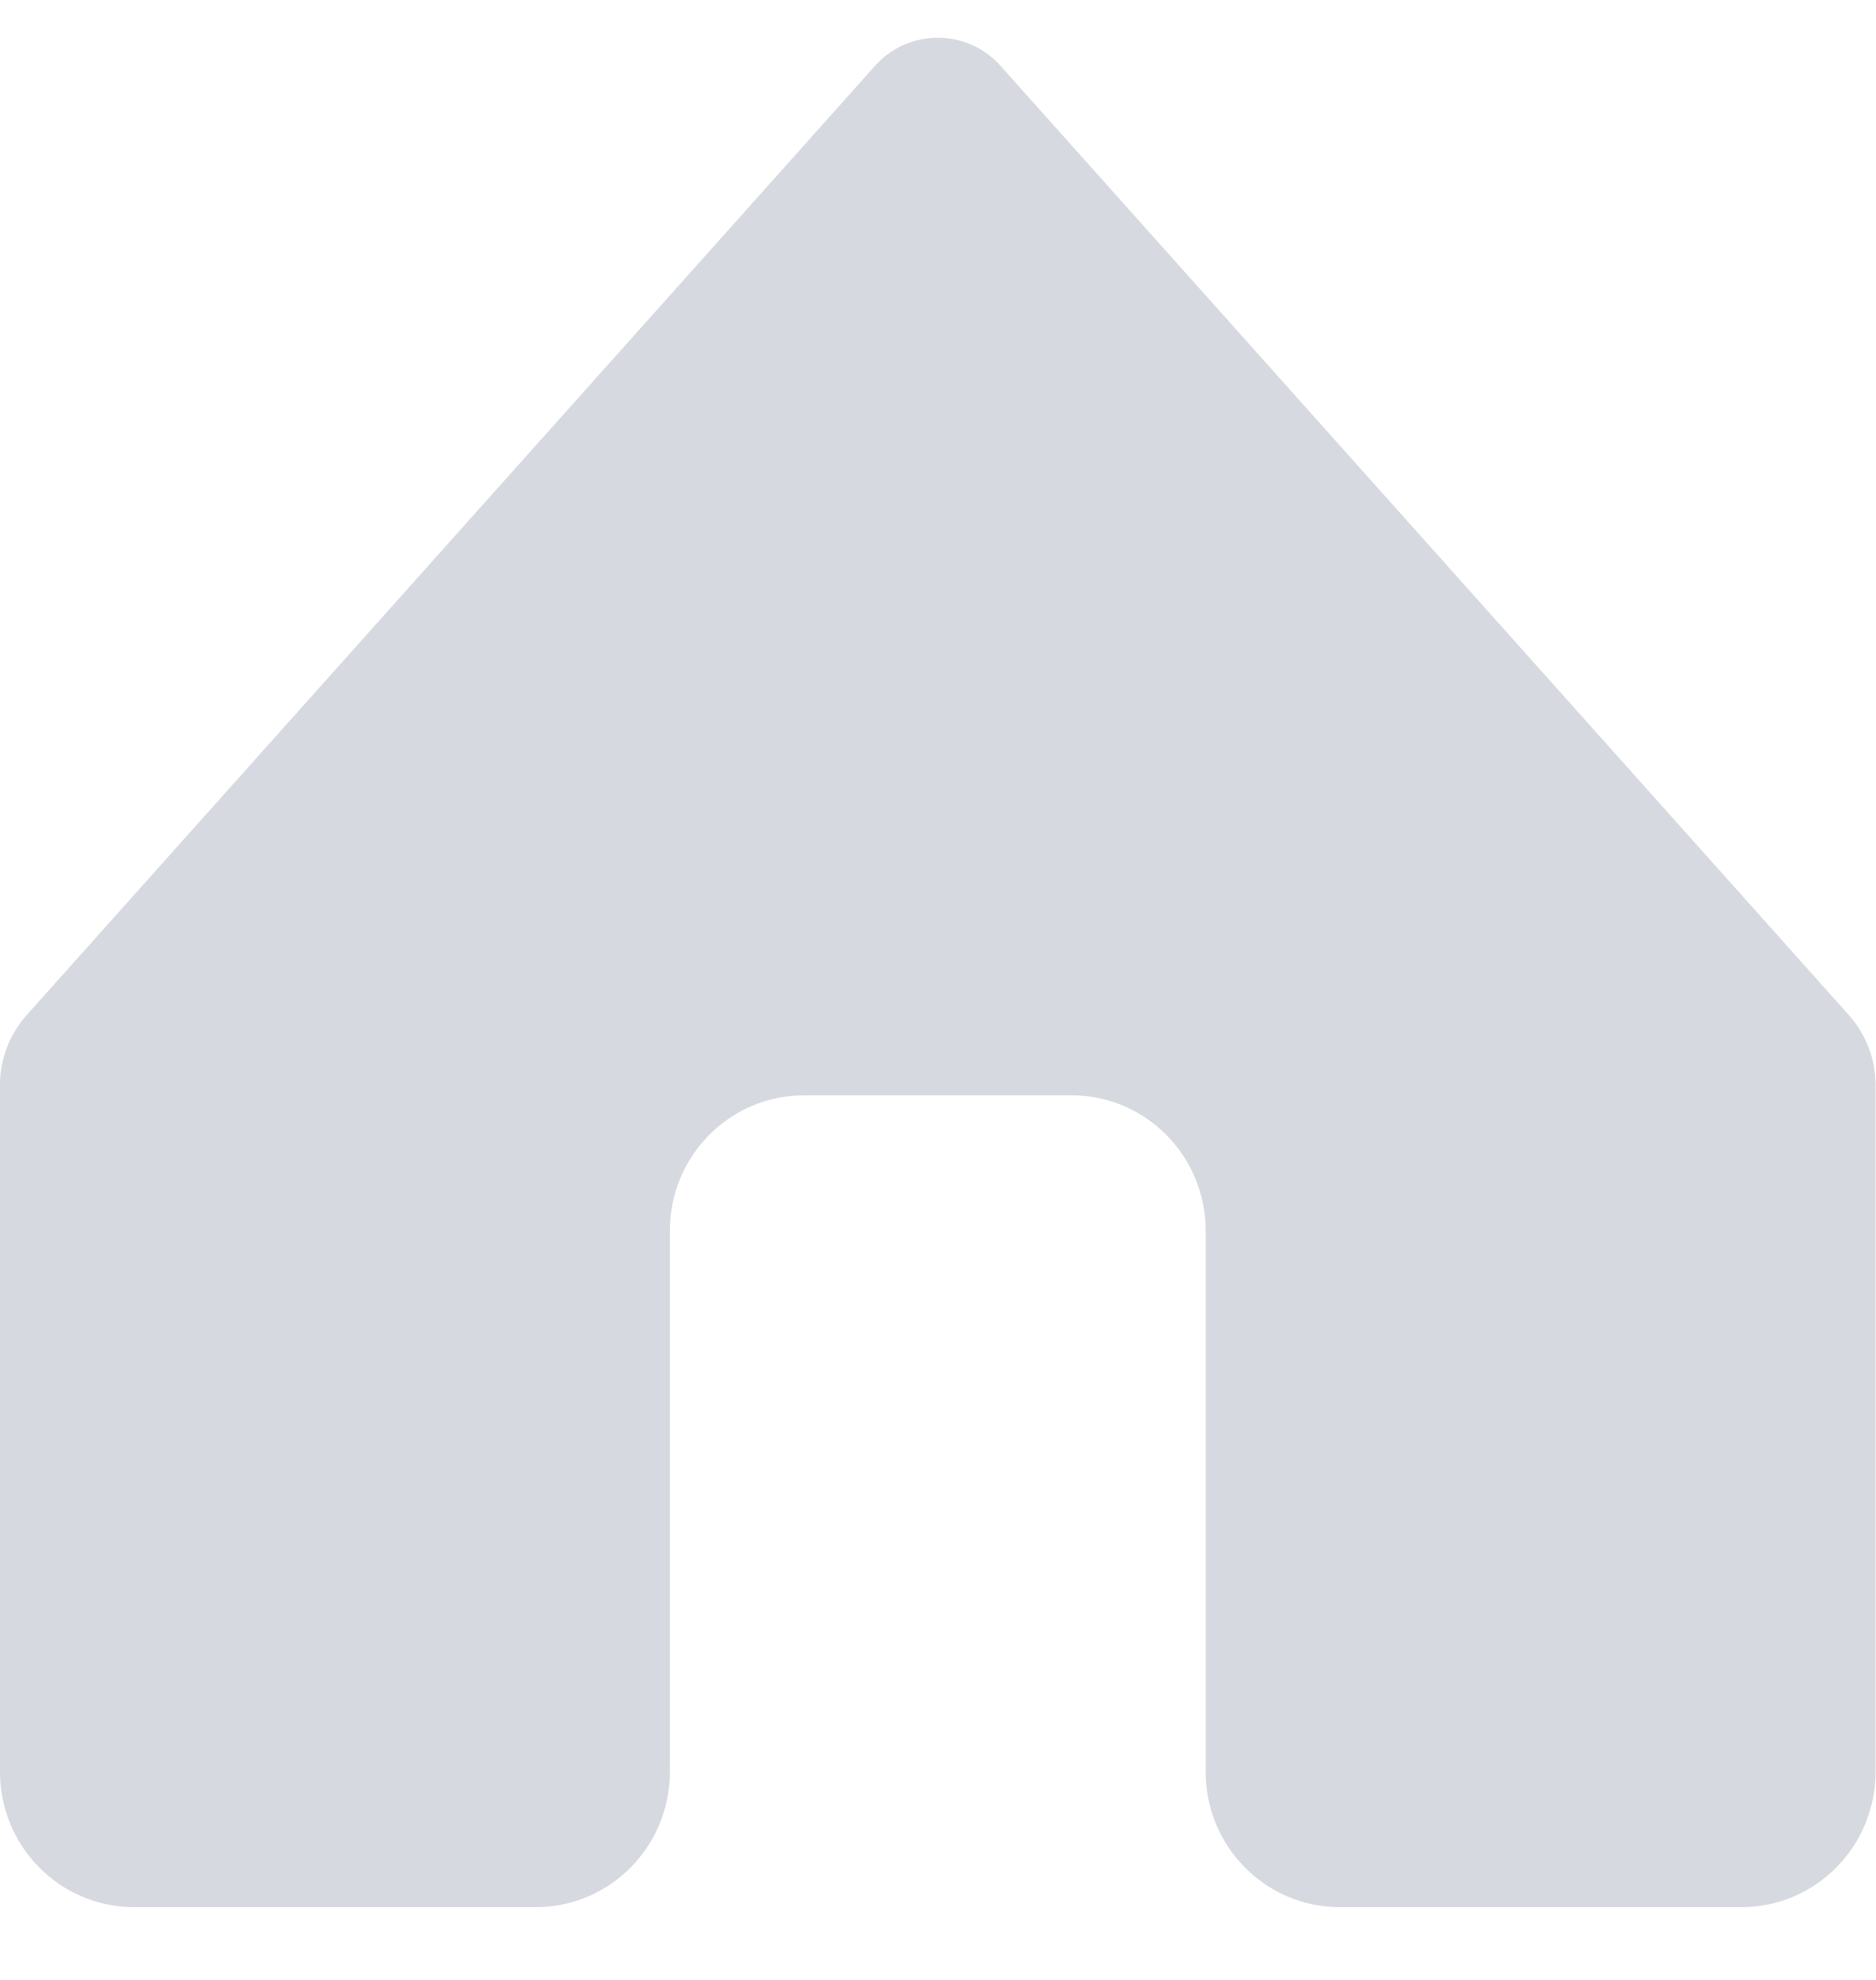
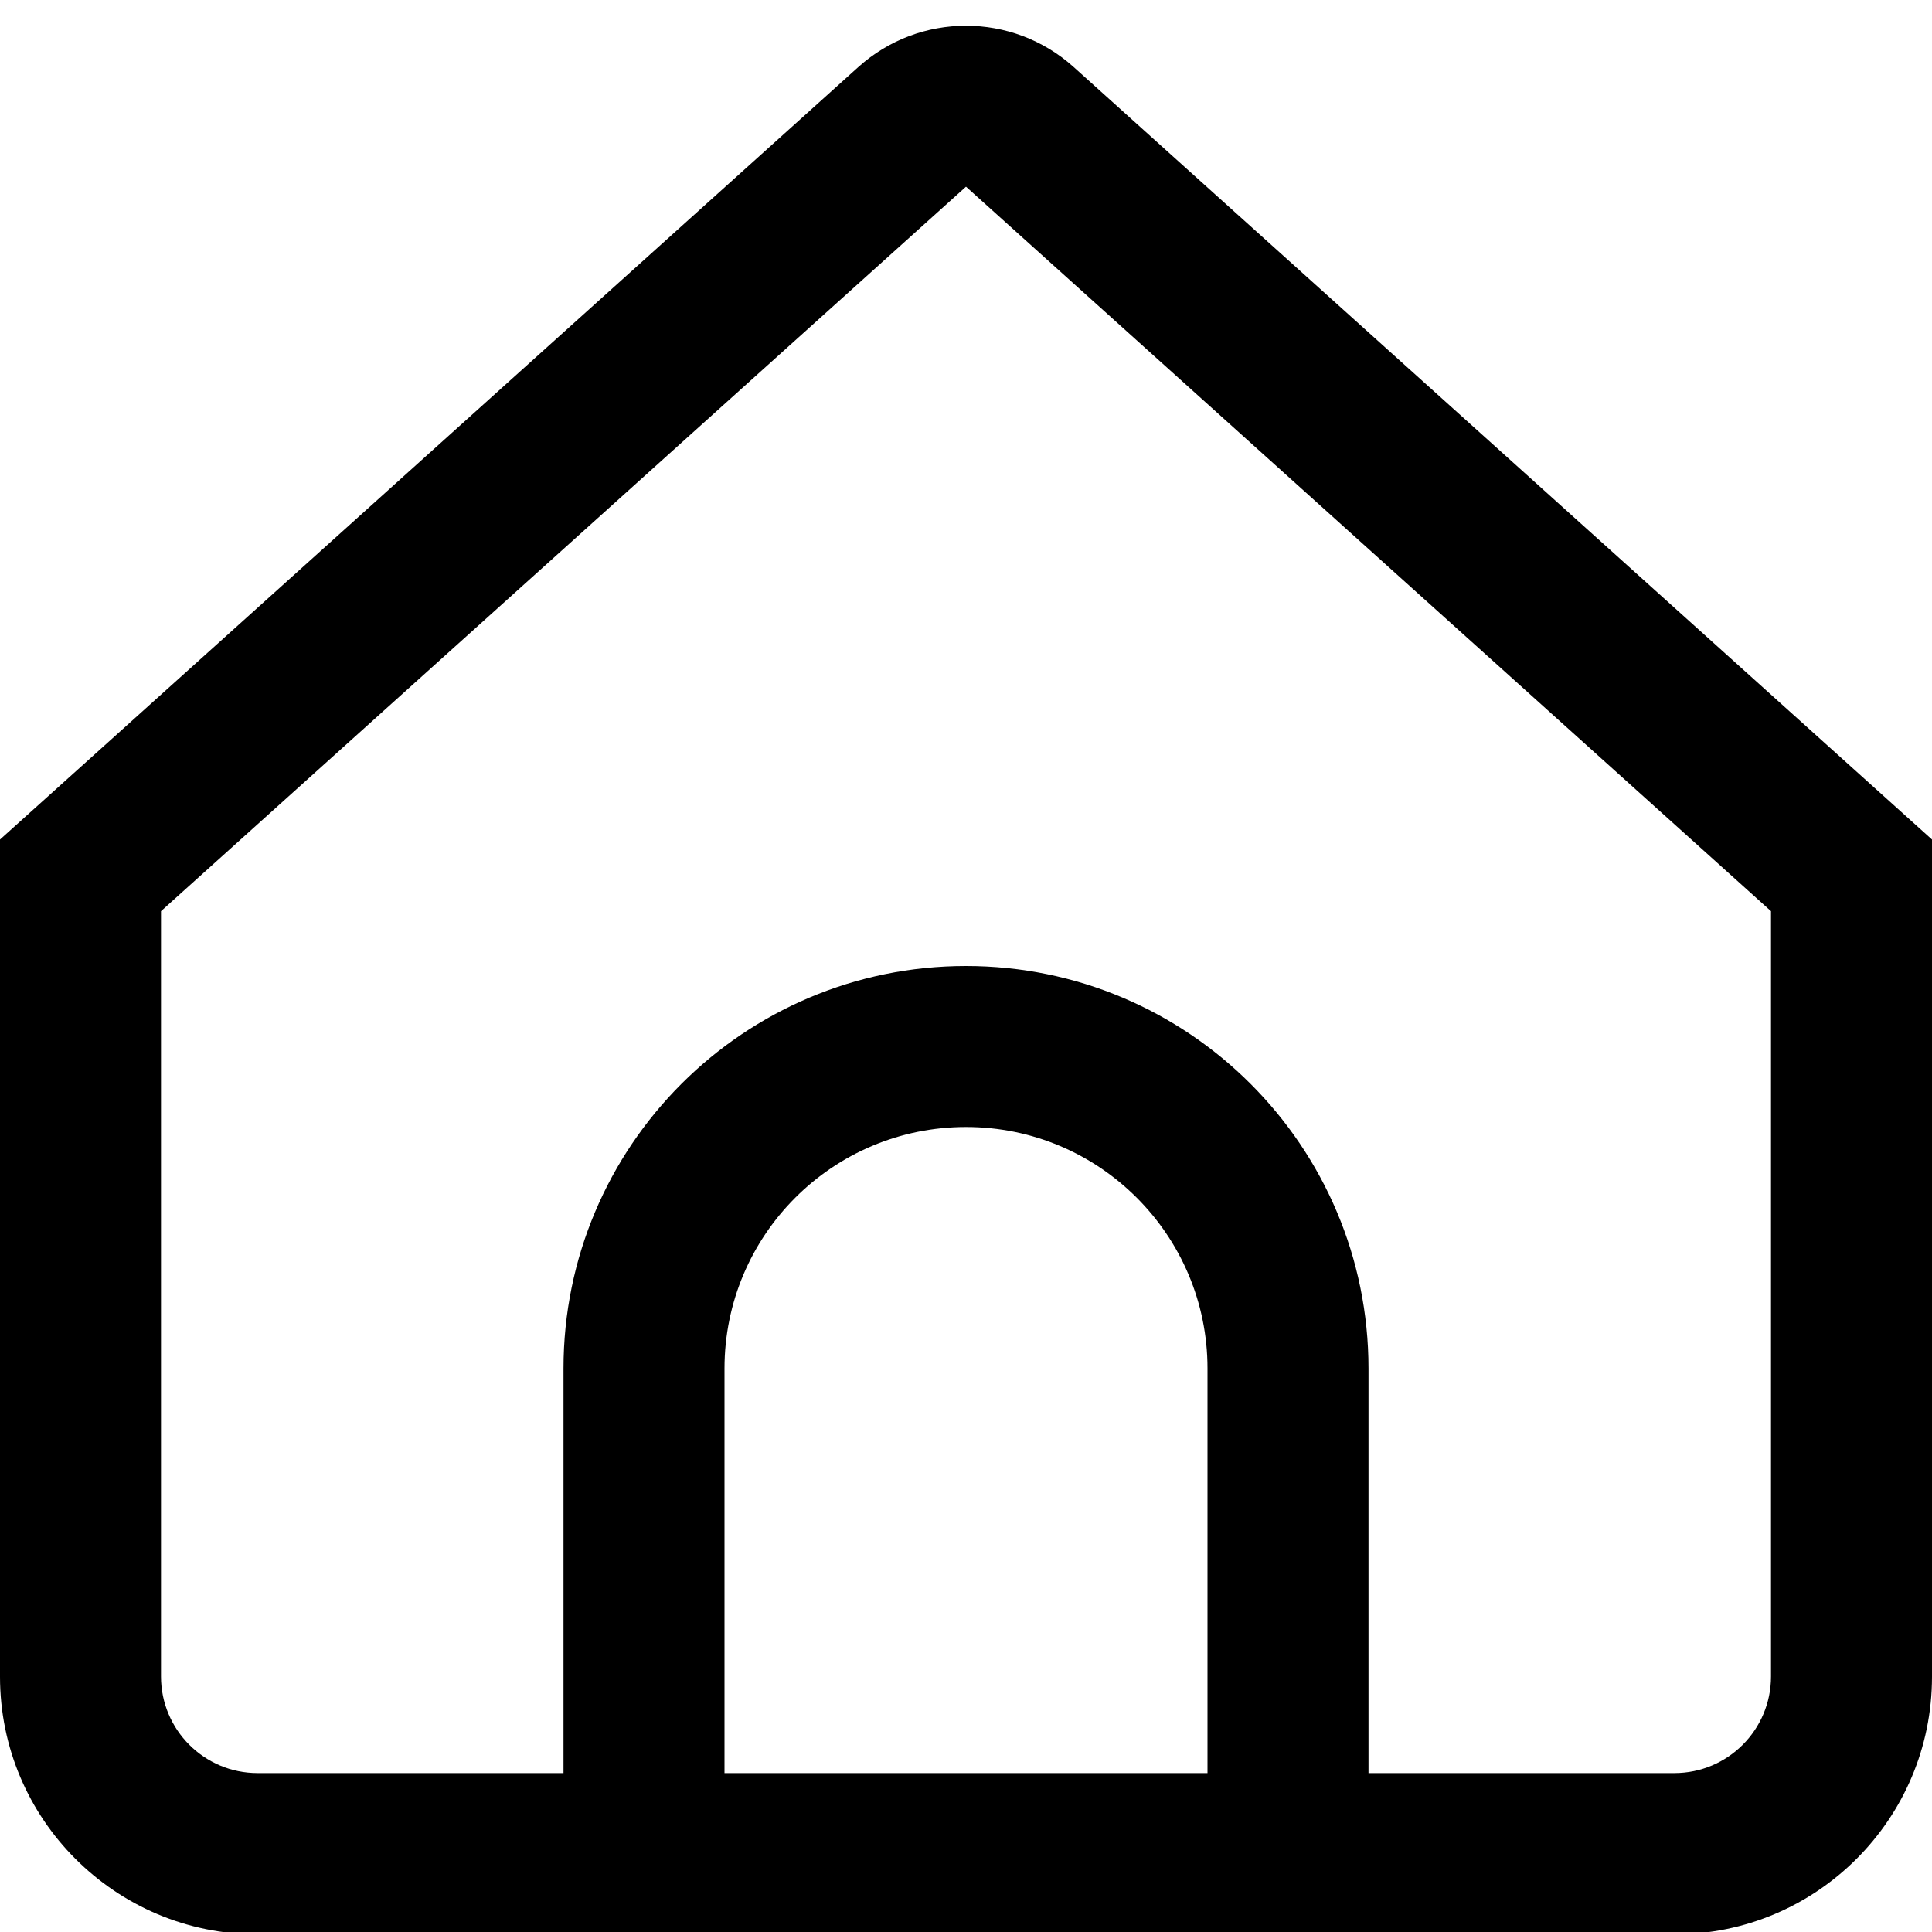
- <svg xmlns="http://www.w3.org/2000/svg" width="18" height="19" viewBox="0 0 18 19" fill="none">
-   <path fill-rule="evenodd" clip-rule="evenodd" d="M9.589 0.617C9.27 0.277 8.73 0.277 8.411 0.617L0.254 9.743C0.091 9.927 0 10.164 0 10.41V17.003C0 17.719 0.576 18.301 1.286 18.301H5.143C5.853 18.301 6.429 17.719 6.429 17.003V11.809C6.429 11.093 7.005 10.511 7.714 10.511H10.286C10.995 10.511 11.571 11.093 11.571 11.809V17.003C11.571 17.719 12.147 18.301 12.857 18.301H16.714C17.424 18.301 18 17.719 18 17.003V10.41C18 10.164 17.909 9.927 17.746 9.743L9.589 0.617Z" fill="#D6D9E0" />
+ <svg xmlns="http://www.w3.org/2000/svg" viewBox="0 0 24 24" width="512" height="512">
+   <g id="_01_align_center" data-name="01 align center">
+     <path d="M13.338.833a2,2,0,0,0-2.676,0L0,10.429v10.4a3.2,3.2,0,0,0,3.2,3.2H20.8a3.2,3.2,0,0,0,3.2-3.2v-10.4ZM15,22.026H9V17a3,3,0,0,1,6,0Zm7-1.2a1.2,1.2,0,0,1-1.2,1.2H17V17A5,5,0,0,0,7,17v5.026H3.2a1.2,1.2,0,0,1-1.2-1.2V11.319l10-9,10,9Z" />
+   </g>
</svg>
